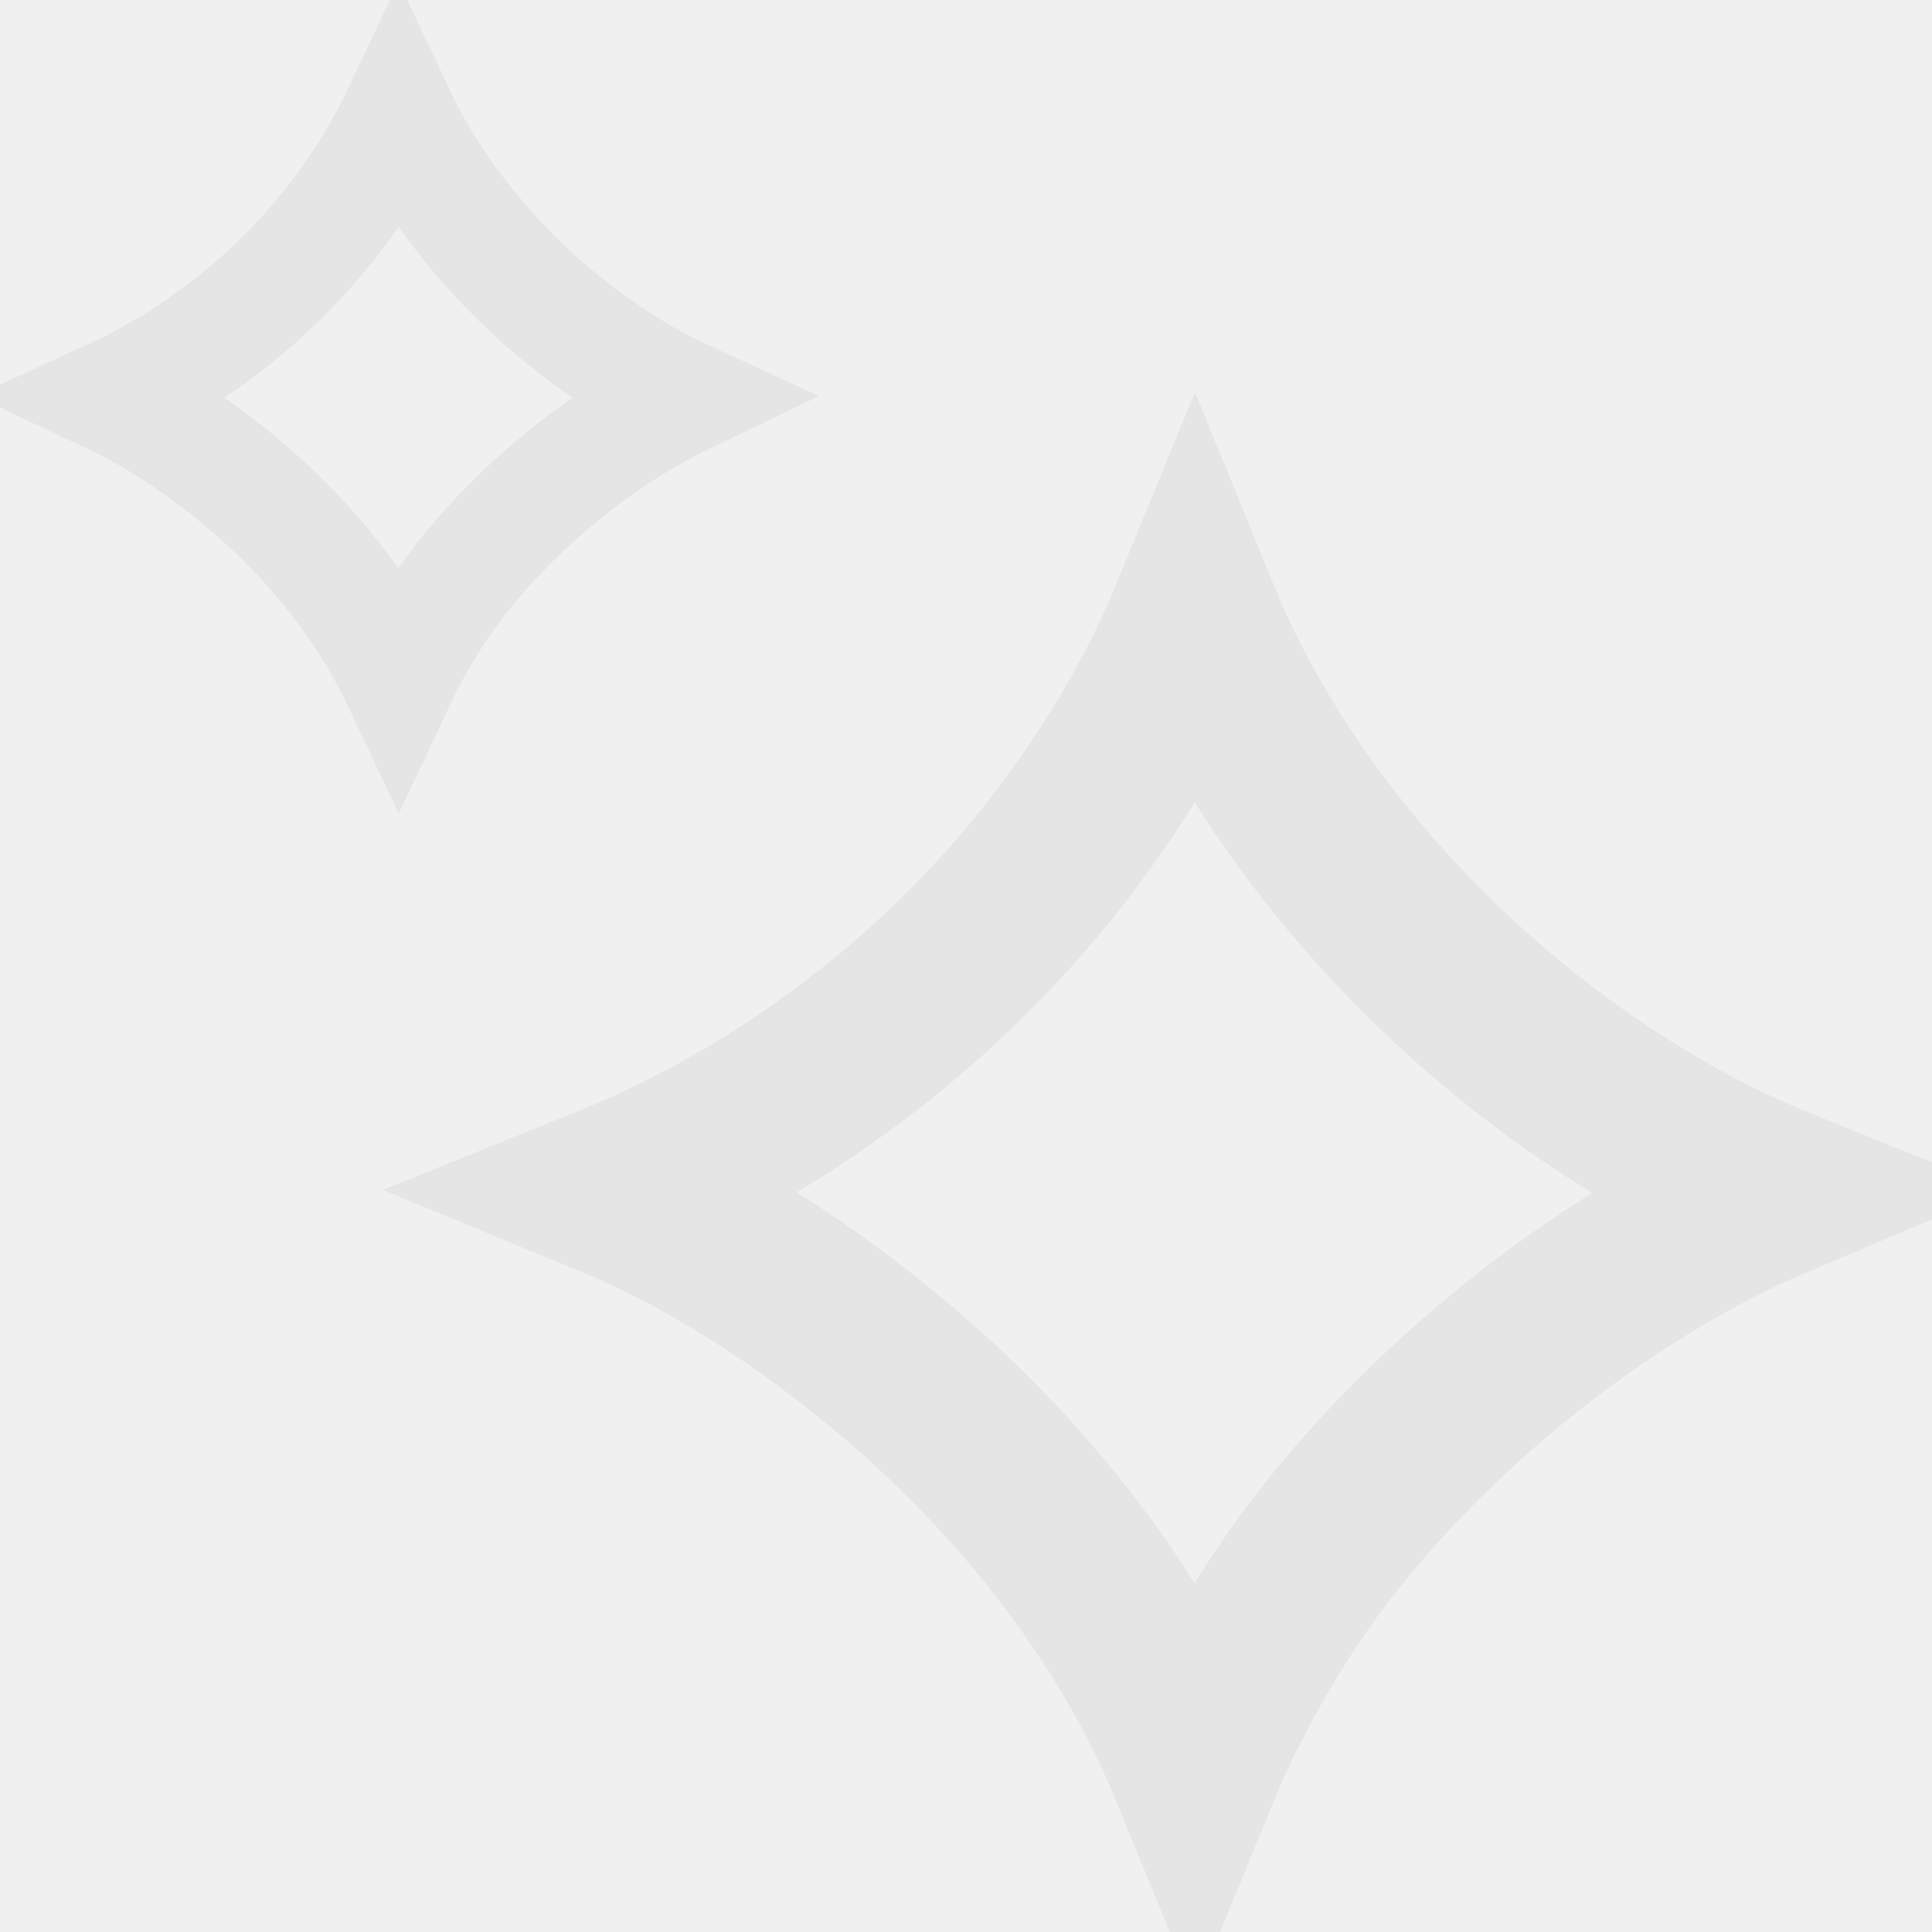
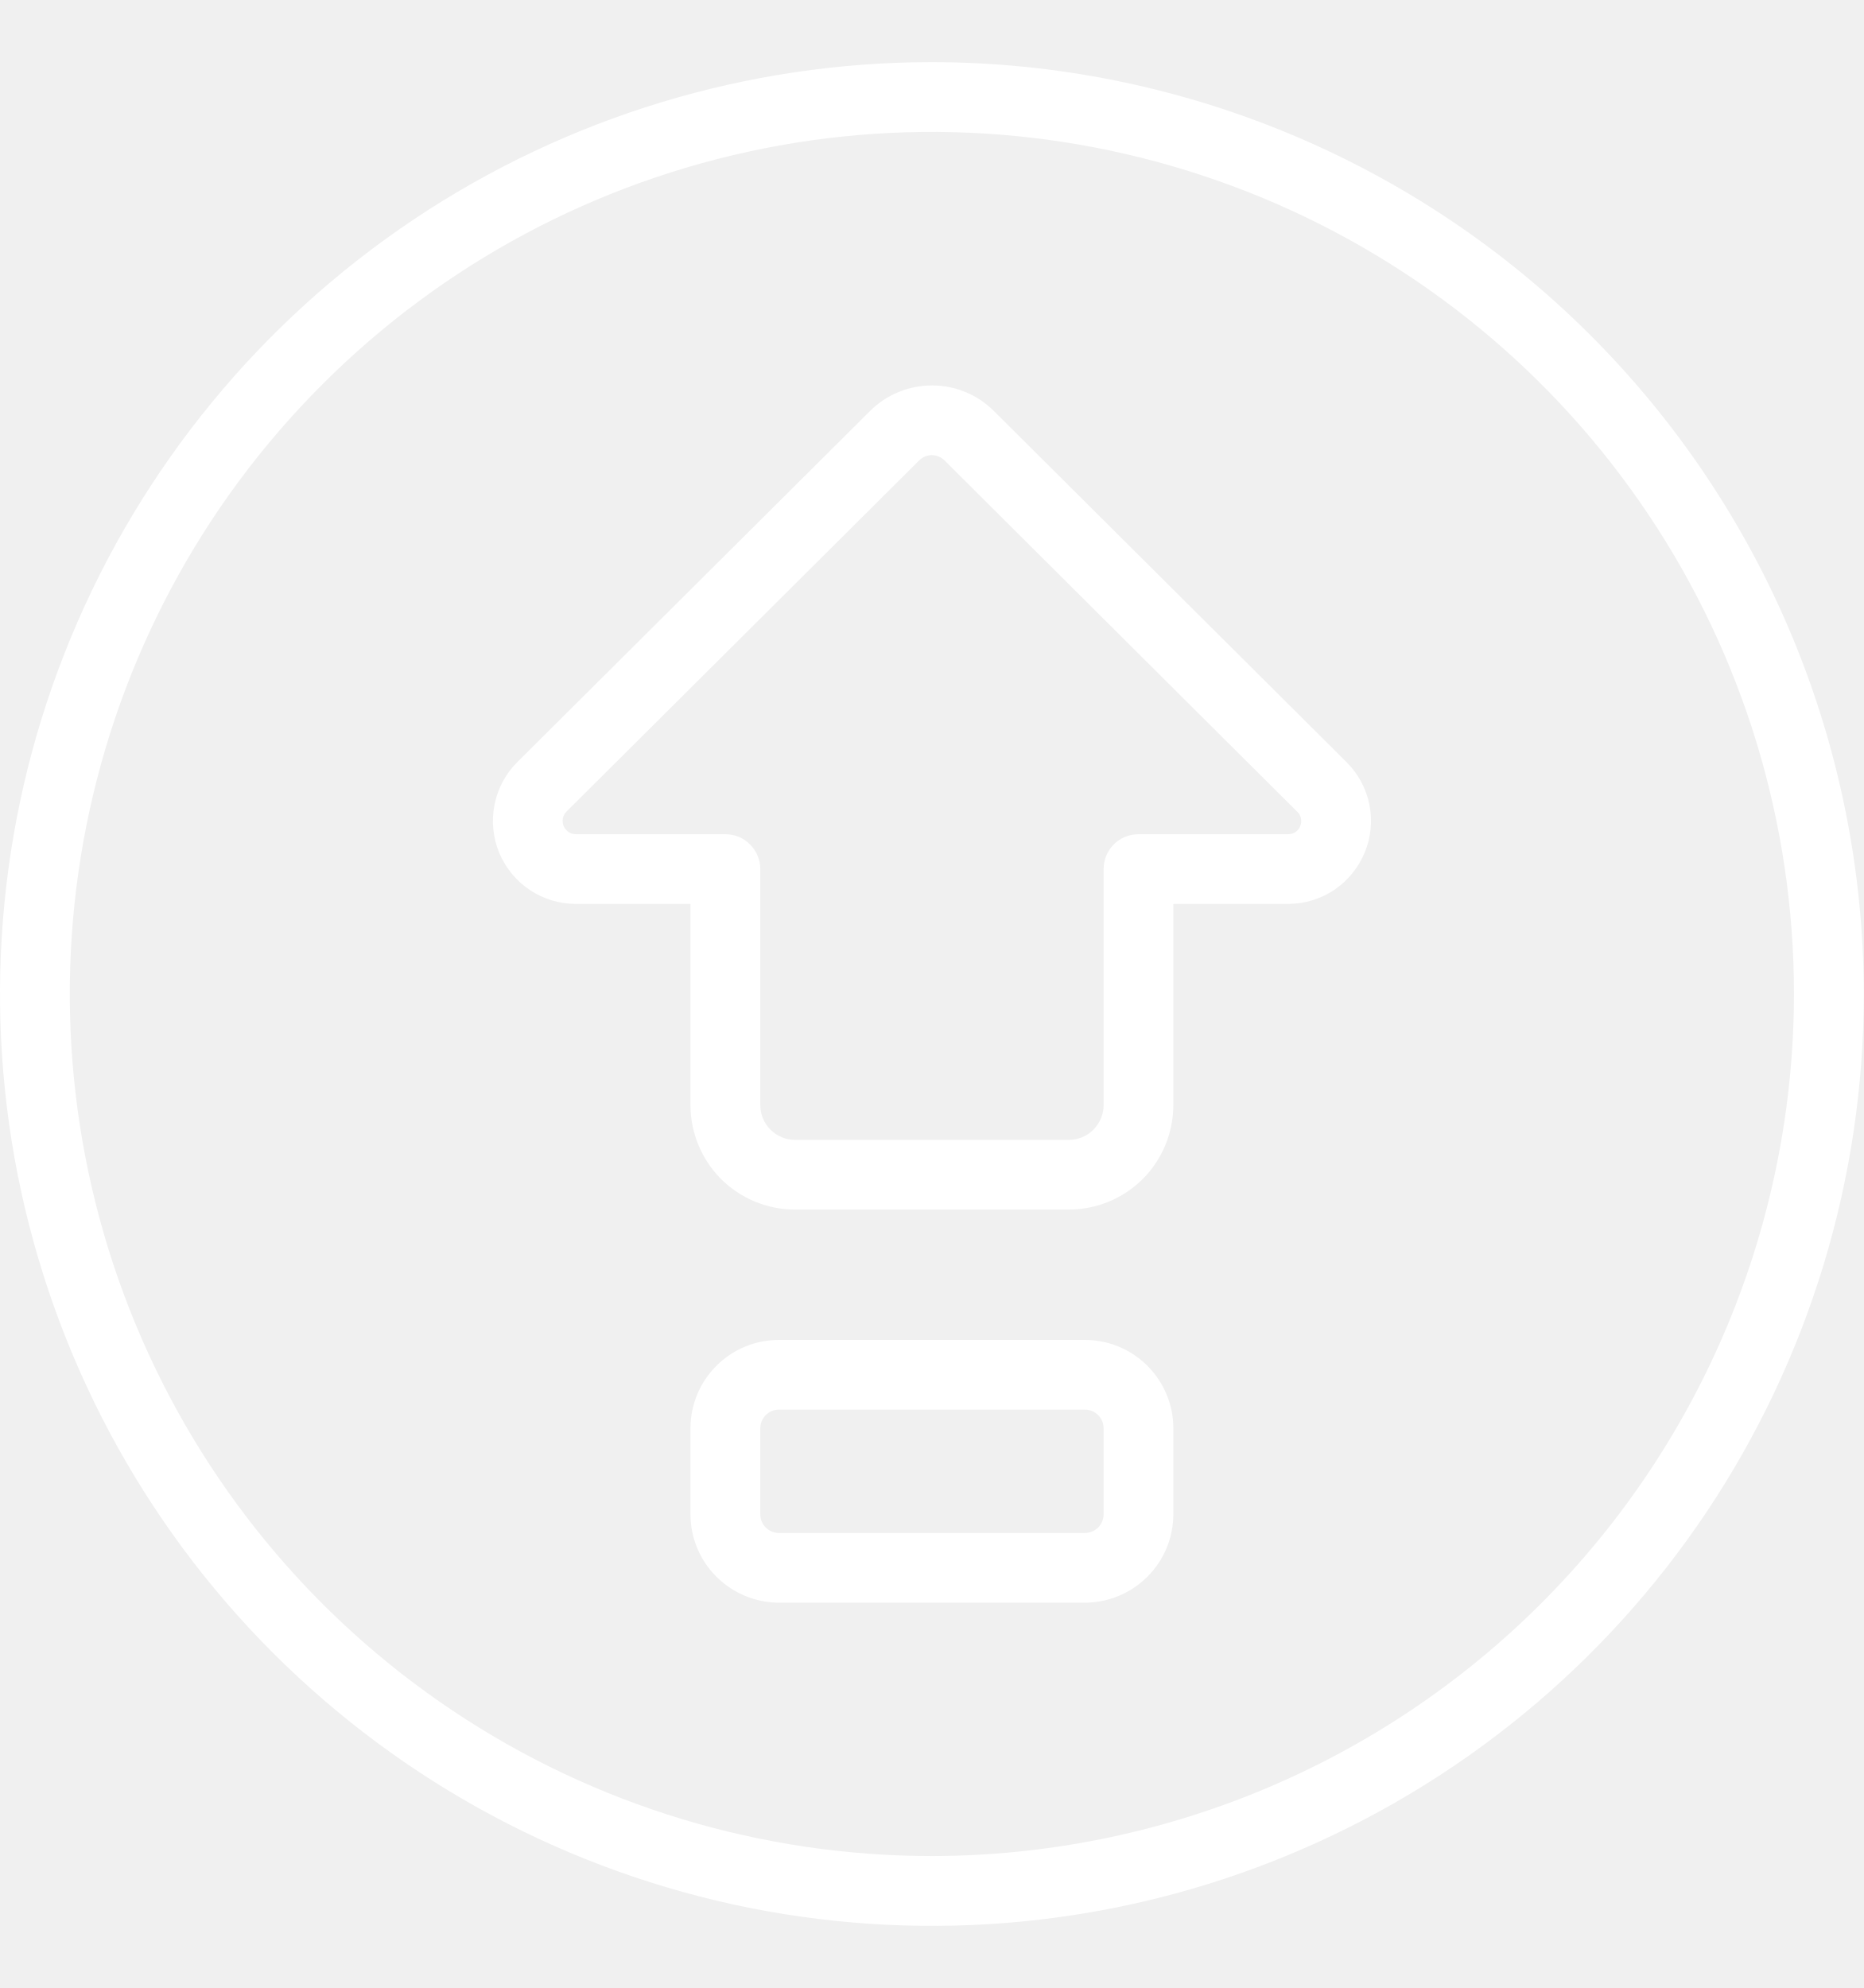
- <svg xmlns="http://www.w3.org/2000/svg" width="17" height="17" viewBox="0 0 17 17" fill="none">
-   <path d="M11.221 14.212L11.219 14.215C10.932 14.672 10.696 15.121 10.515 15.562C9.969 14.229 8.93 12.82 7.362 11.644C6.709 11.152 6.038 10.759 5.356 10.478C7.016 9.809 8.553 8.601 9.611 7.067C9.982 6.53 10.285 5.988 10.513 5.432C11.134 6.953 12.348 8.431 13.841 9.487C14.422 9.9 15.024 10.237 15.643 10.488C13.905 11.223 12.178 12.702 11.221 14.212Z" stroke="#E5E5E5" stroke-width="1.5" />
-   <path d="M3.807 5.447L3.807 5.447L3.806 5.449C3.692 5.631 3.592 5.81 3.508 5.988C3.19 5.315 2.647 4.624 1.868 4.039C1.576 3.819 1.276 3.634 0.97 3.49C1.803 3.109 2.564 2.484 3.1 1.706C3.259 1.477 3.395 1.245 3.507 1.009C3.869 1.775 4.493 2.502 5.243 3.033C5.499 3.215 5.762 3.37 6.033 3.495C5.147 3.922 4.295 4.677 3.807 5.447Z" stroke="#E5E5E5" />
+ <svg xmlns="http://www.w3.org/2000/svg" width="15" height="16" viewBox="0 0 15 16" fill="none">
+   <path d="M7.5 0.5C6.017 0.5 4.567 0.94 3.333 1.764C2.1 2.588 1.139 3.759 0.571 5.13C0.003 6.5 -0.145 8.008 0.144 9.463C0.434 10.918 1.148 12.254 2.197 13.303C3.246 14.352 4.582 15.066 6.037 15.356C7.492 15.645 9 15.497 10.37 14.929C11.741 14.361 12.912 13.4 13.736 12.167C14.56 10.933 15 9.483 15 8C14.998 6.012 14.207 4.105 12.801 2.699C11.395 1.293 9.488 0.502 7.5 0.5ZM7.5 14.938C6.128 14.938 4.786 14.532 3.645 13.769C2.504 13.007 1.615 11.923 1.09 10.655C0.565 9.387 0.427 7.992 0.695 6.646C0.963 5.3 1.623 4.064 2.594 3.094C3.564 2.123 4.8 1.463 6.146 1.195C7.492 0.927 8.887 1.065 10.155 1.59C11.423 2.115 12.507 3.004 13.269 4.145C14.032 5.286 14.438 6.628 14.438 8C14.436 9.84 13.705 11.603 12.404 12.904C11.103 14.205 9.34 14.936 7.5 14.938Z" fill="white" />
+   <path d="M8.732 10.784H6.268C6.08 10.784 5.899 10.859 5.766 10.992C5.632 11.126 5.557 11.306 5.557 11.495V12.187C5.557 12.376 5.632 12.557 5.766 12.69C5.899 12.823 6.08 12.898 6.268 12.899H8.732C8.92 12.898 9.101 12.823 9.234 12.69C9.368 12.557 9.443 12.376 9.443 12.187V11.495C9.443 11.306 9.368 11.126 9.234 10.992C9.101 10.859 8.92 10.784 8.732 10.784ZM8.882 12.188C8.881 12.227 8.866 12.266 8.838 12.294C8.809 12.322 8.771 12.338 8.732 12.338H6.268C6.229 12.338 6.191 12.322 6.163 12.294C6.134 12.266 6.119 12.227 6.119 12.188V11.495C6.119 11.455 6.135 11.417 6.163 11.389C6.191 11.361 6.229 11.345 6.268 11.345H8.732C8.771 11.345 8.809 11.361 8.838 11.389C8.866 11.417 8.881 11.455 8.882 11.495V12.188Z" fill="white" />
+   <path d="M7.997 3.306C7.865 3.175 7.687 3.102 7.501 3.102C7.315 3.102 7.136 3.175 7.004 3.306L4.163 6.134C4.069 6.227 4.006 6.346 3.98 6.476C3.954 6.605 3.967 6.74 4.017 6.862C4.068 6.984 4.153 7.089 4.263 7.162C4.373 7.236 4.502 7.275 4.635 7.275H5.557V8.894C5.557 9.117 5.646 9.331 5.803 9.489C5.961 9.646 6.175 9.735 6.398 9.735H8.602C8.825 9.735 9.039 9.646 9.197 9.489C9.354 9.331 9.443 9.117 9.443 8.894V7.275H10.365C10.498 7.275 10.627 7.236 10.737 7.163C10.847 7.089 10.932 6.984 10.983 6.862C11.034 6.74 11.047 6.605 11.021 6.476C10.995 6.346 10.931 6.227 10.837 6.134L7.997 3.306ZM10.465 6.648C10.457 6.668 10.444 6.685 10.426 6.697C10.408 6.708 10.387 6.714 10.366 6.714H9.163C9.088 6.714 9.017 6.743 8.964 6.796C8.911 6.849 8.882 6.92 8.882 6.994V8.894C8.882 8.968 8.852 9.039 8.8 9.092C8.748 9.144 8.677 9.174 8.602 9.174H6.398C6.324 9.174 6.253 9.144 6.201 9.092C6.148 9.039 6.119 8.968 6.119 8.894V6.994C6.119 6.92 6.089 6.849 6.036 6.796C5.984 6.743 5.912 6.714 5.838 6.714H4.635C4.614 6.714 4.593 6.708 4.575 6.696C4.558 6.684 4.544 6.667 4.536 6.648C4.528 6.628 4.526 6.607 4.53 6.586C4.534 6.566 4.544 6.546 4.559 6.532L7.399 3.704C7.426 3.678 7.462 3.663 7.499 3.663C7.537 3.663 7.573 3.678 7.6 3.704L10.439 6.532C10.455 6.546 10.466 6.565 10.47 6.586C10.475 6.607 10.473 6.628 10.464 6.648H10.465Z" fill="white" />
</svg>
